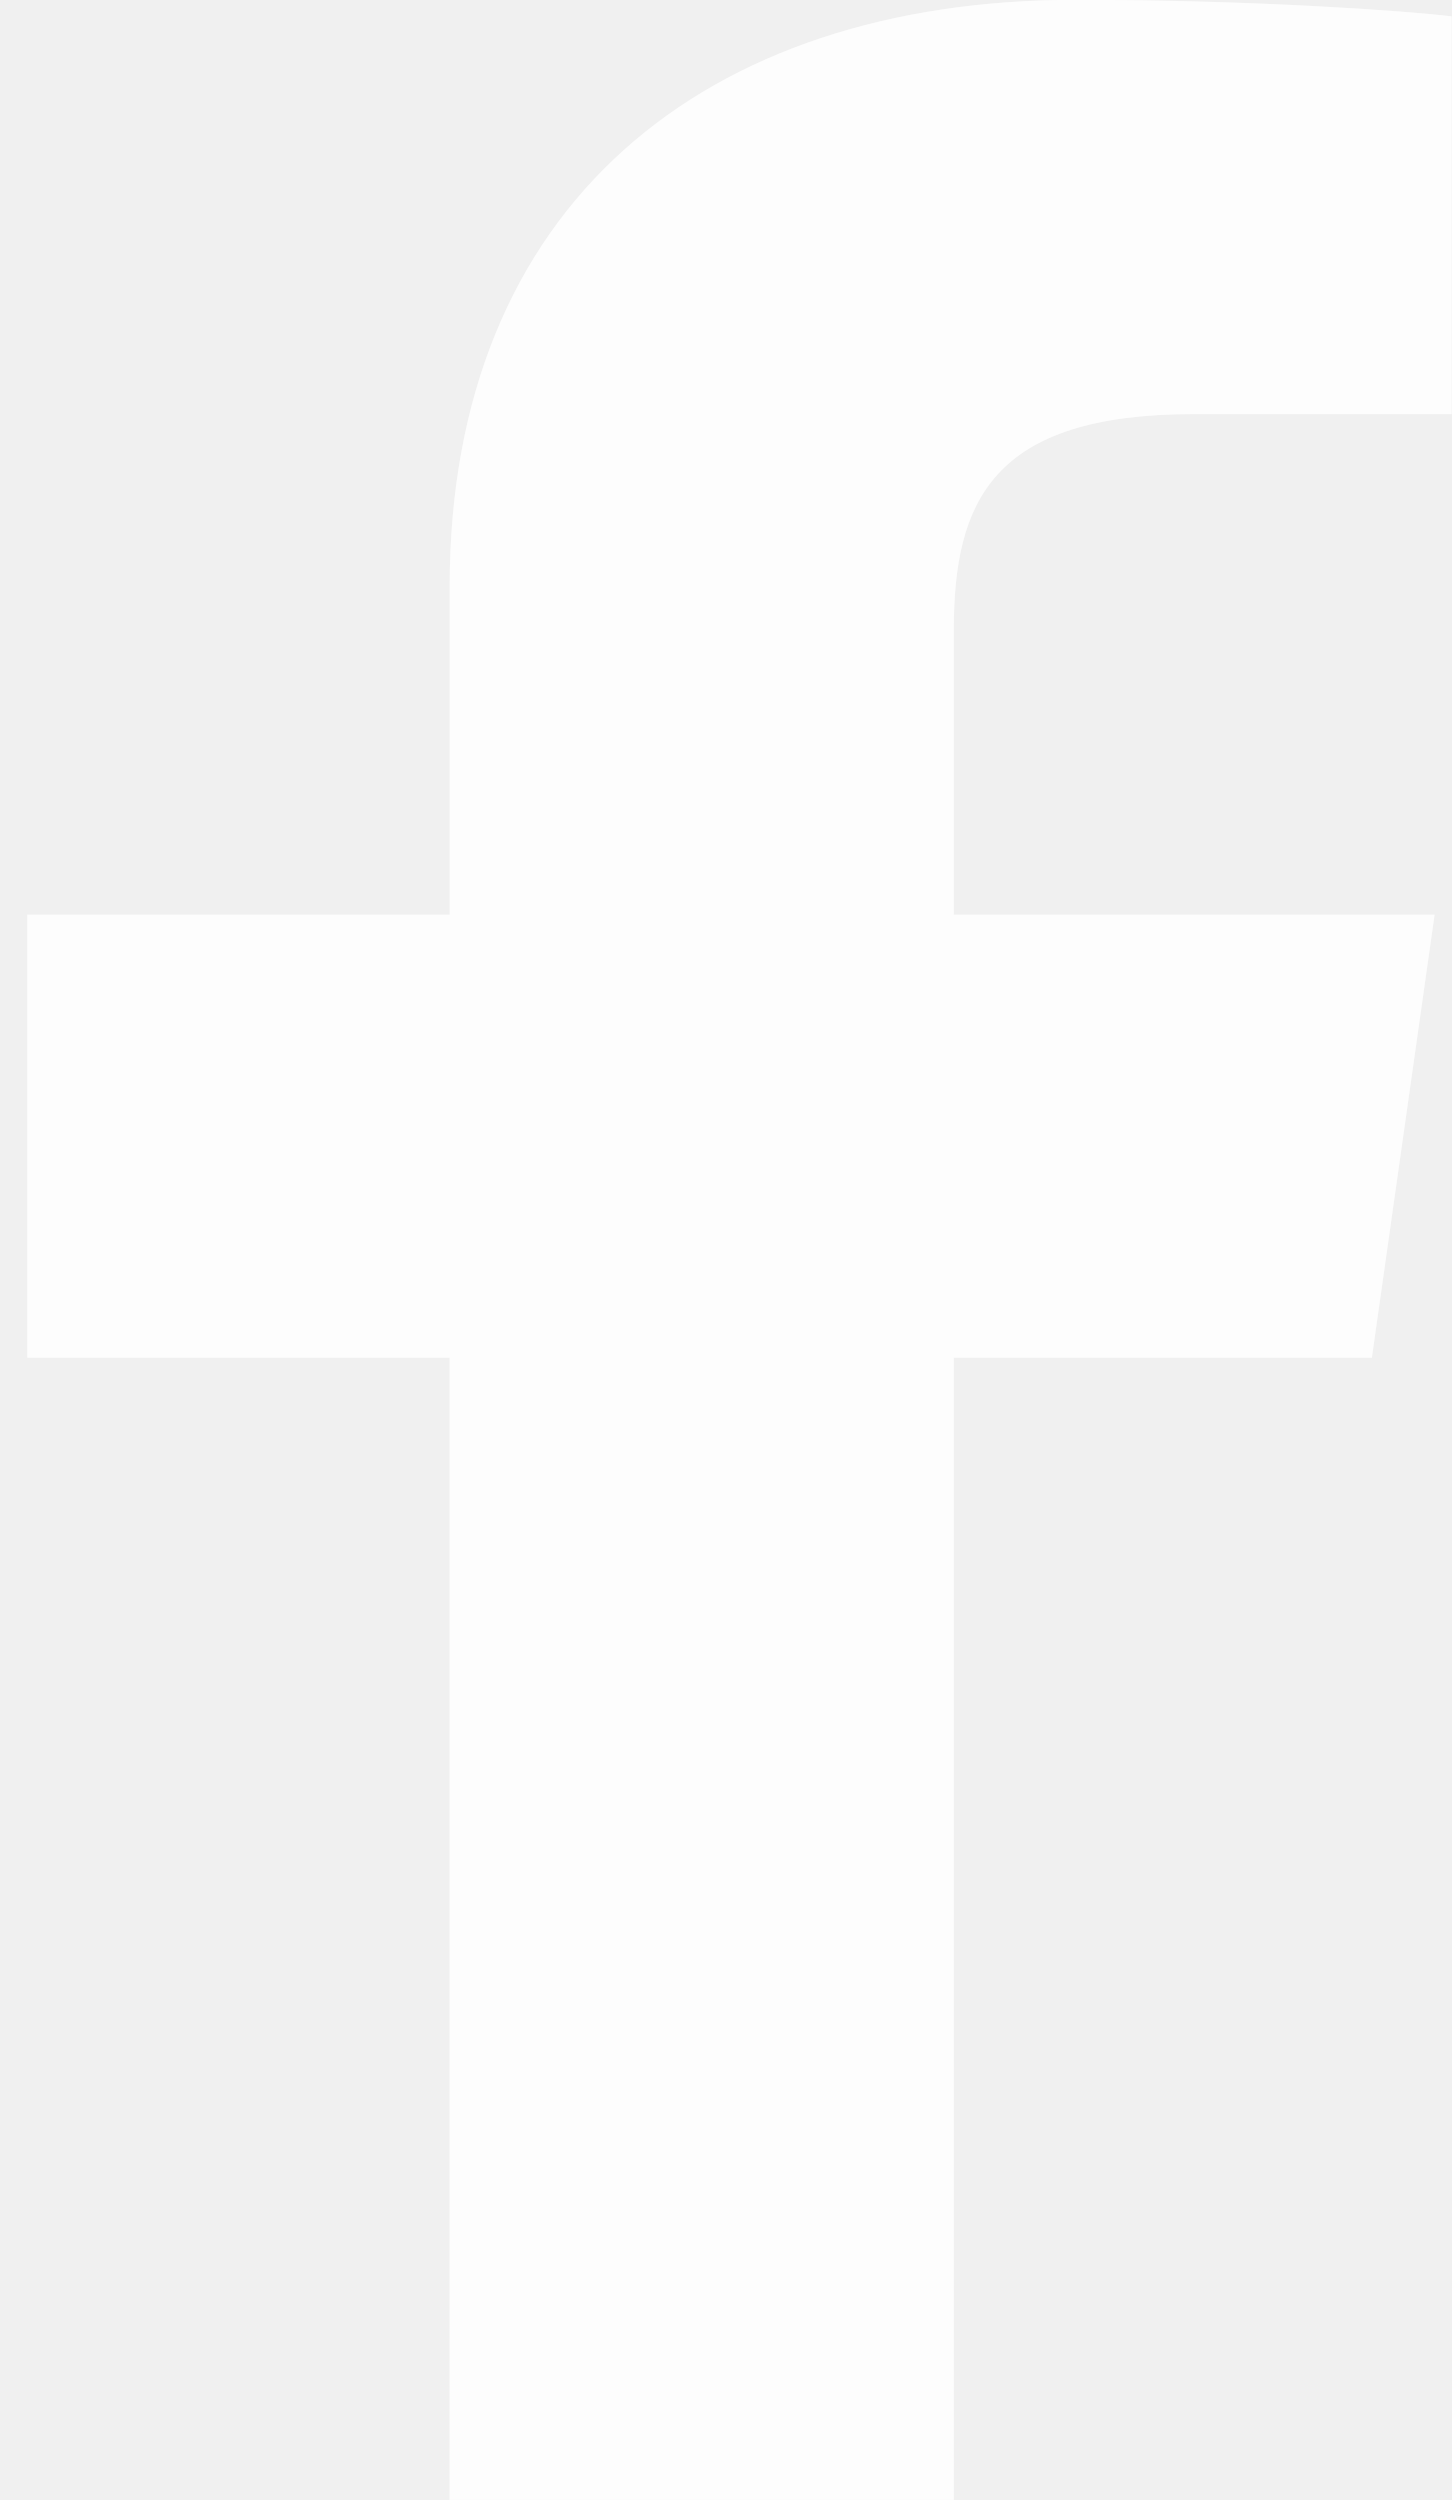
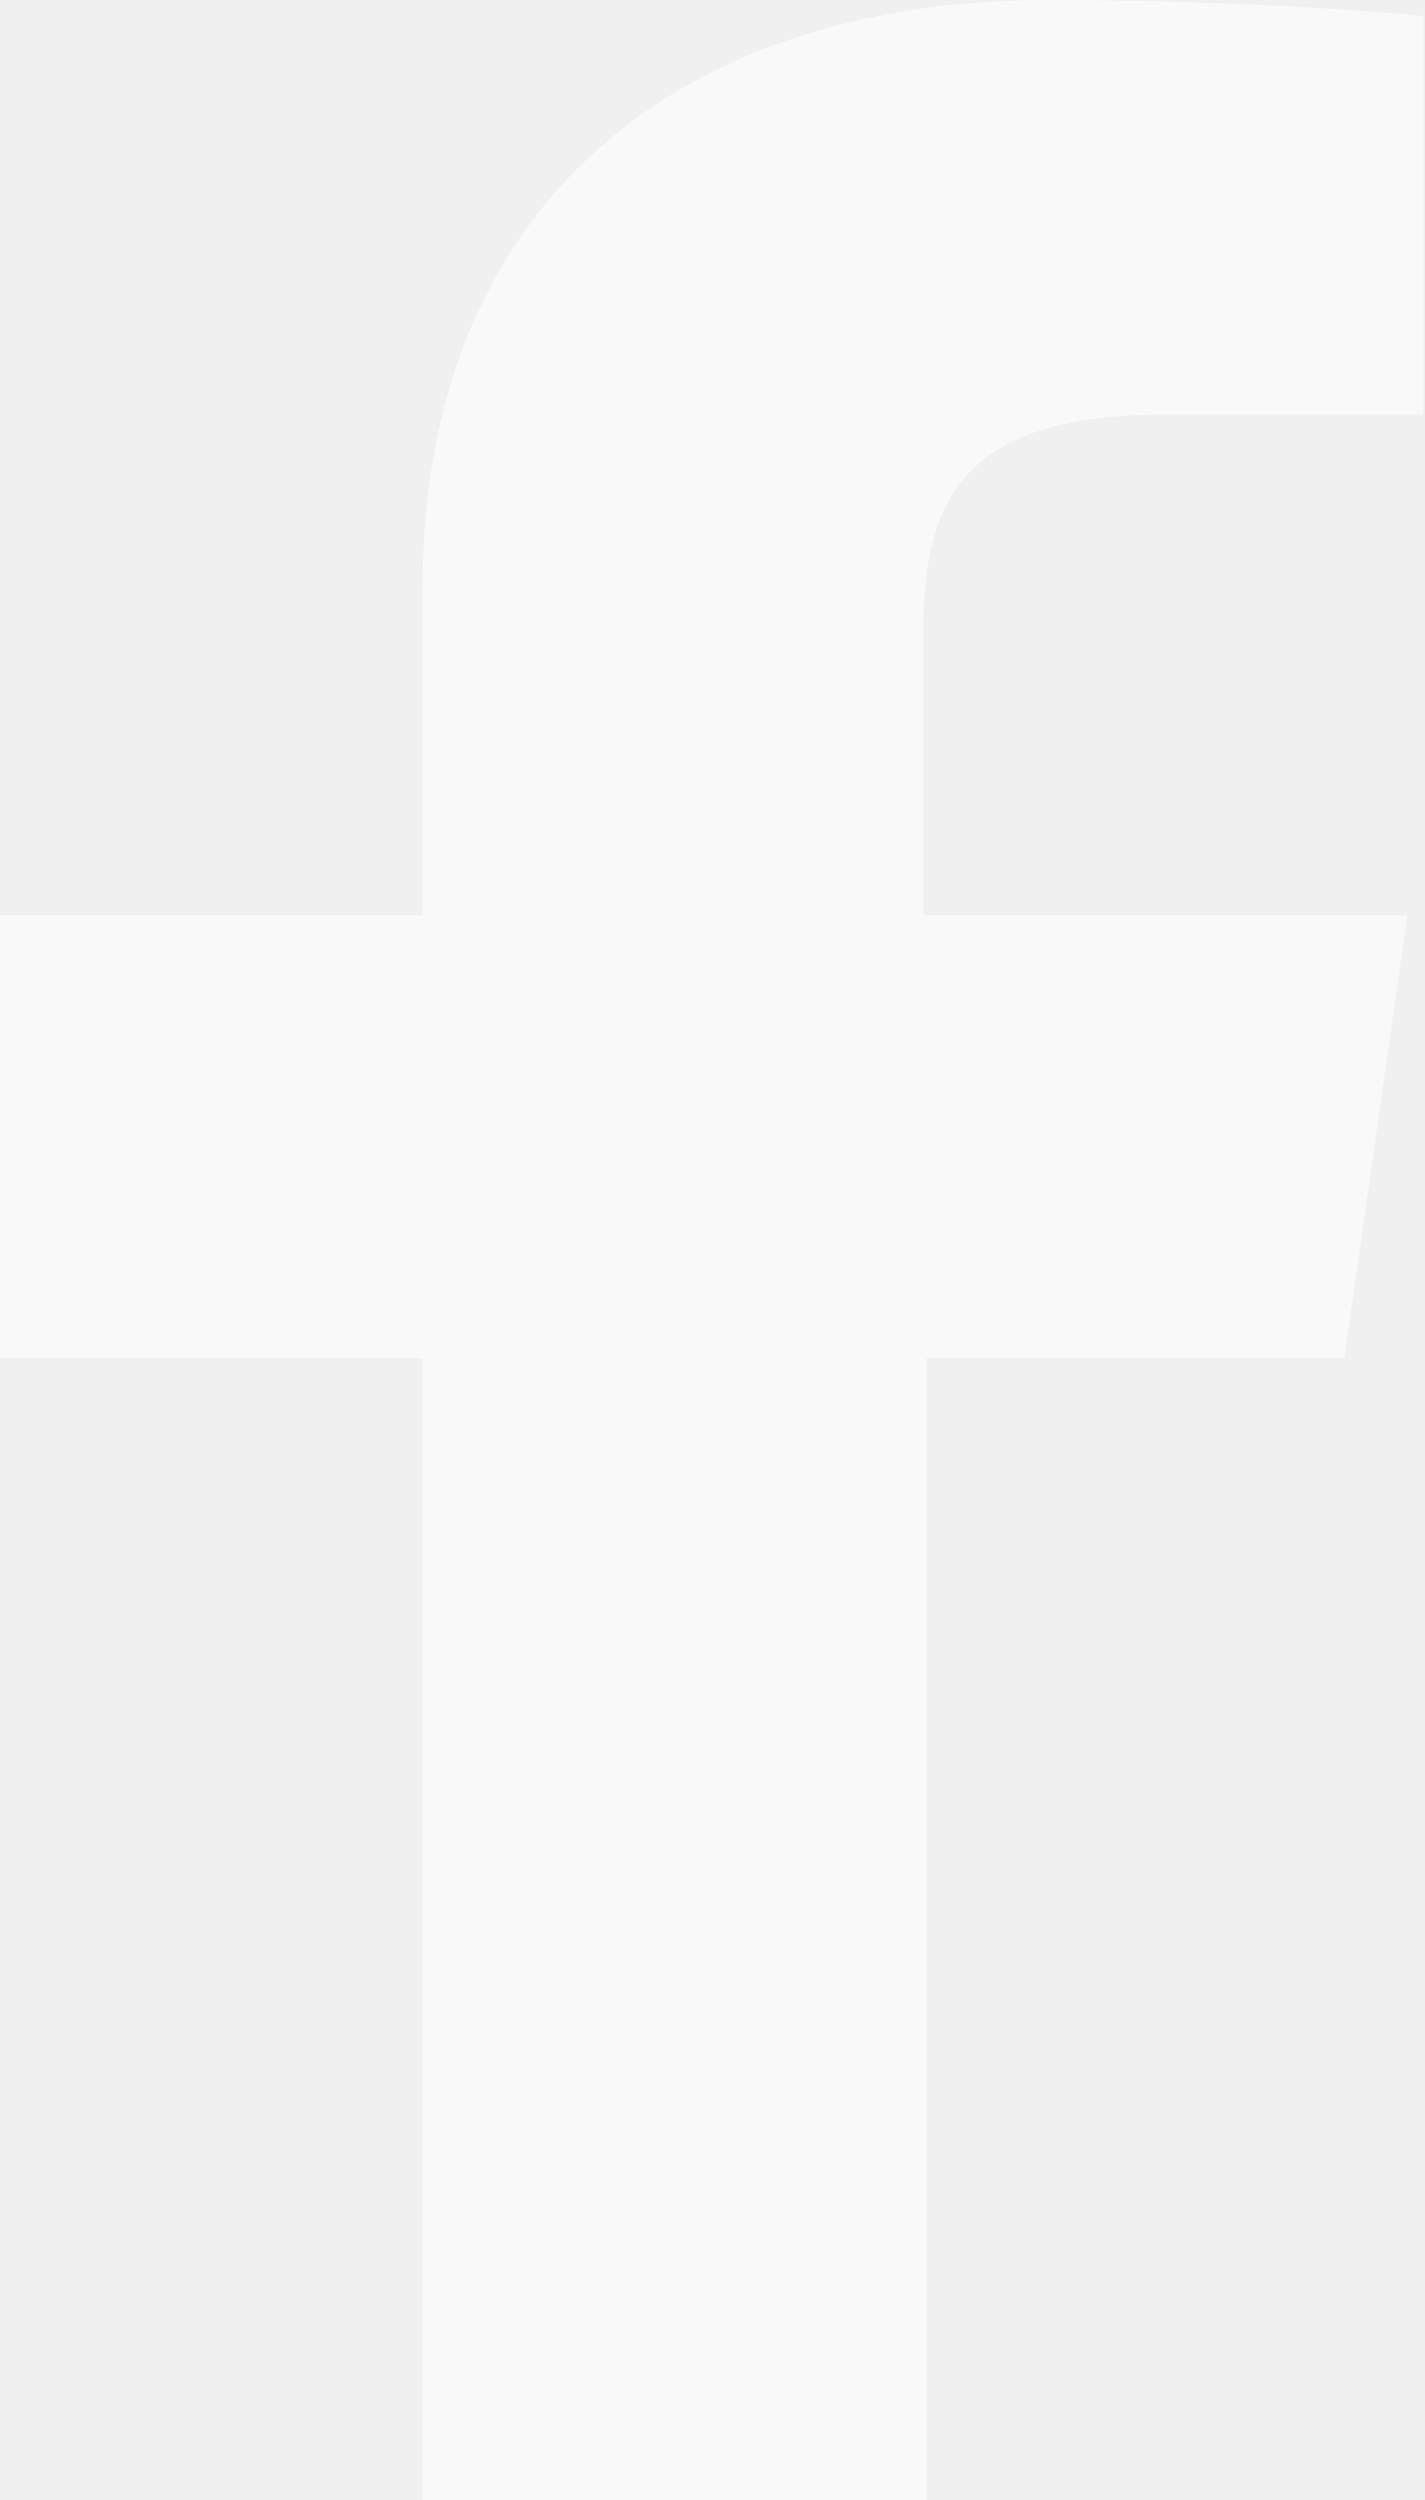
- <svg xmlns="http://www.w3.org/2000/svg" width="18px" height="31px">
-   <defs>
-     <filter id="Filter_0">
-       <feFlood flood-color="rgb(255, 255, 255)" flood-opacity="1" result="floodOut" />
-       <feComposite operator="atop" in="floodOut" in2="SourceGraphic" result="compOut" />
-       <feBlend mode="normal" in="compOut" in2="SourceGraphic" />
-     </filter>
-   </defs>
-   <g filter="url(#Filter_0)">
-     <path fill-rule="evenodd" opacity="0.6" fill="rgb(255, 255, 255)" d="M11.827,30.999 L11.827,16.836 L17.011,16.836 L17.789,11.342 L11.827,11.342 L11.827,7.819 C11.827,6.223 12.295,5.135 14.802,5.135 L18.000,5.135 L18.000,0.203 C17.447,0.135 15.549,-0.002 13.340,-0.002 C8.730,-0.002 5.576,2.554 5.576,7.273 L5.576,11.342 L0.339,11.342 L0.339,16.836 L5.575,16.836 L5.575,30.999 L11.827,30.999 Z" />
+ <svg xmlns="http://www.w3.org/2000/svg" viewBox="0 0 17.66 31">
+   <g id="ab173cb9-e779-4140-b41a-5c950c5bd163" data-name="Layer 2">
+     <g id="e980f2d7-4e3a-4b7c-90d0-4b4d49db2903" data-name="Layer 1">
+       <path d="M11.49,31V16.84h5.18l.78-5.49h-6V7.82c0-1.6.47-2.68,3-2.68h3.2V.2C17.11.14,15.21,0,13,0,8.39,0,5.24,2.56,5.24,7.28v4.07H0v5.49H5.24V31Z" style="fill:#fff;opacity:0.6" />
+     </g>
  </g>
</svg>
